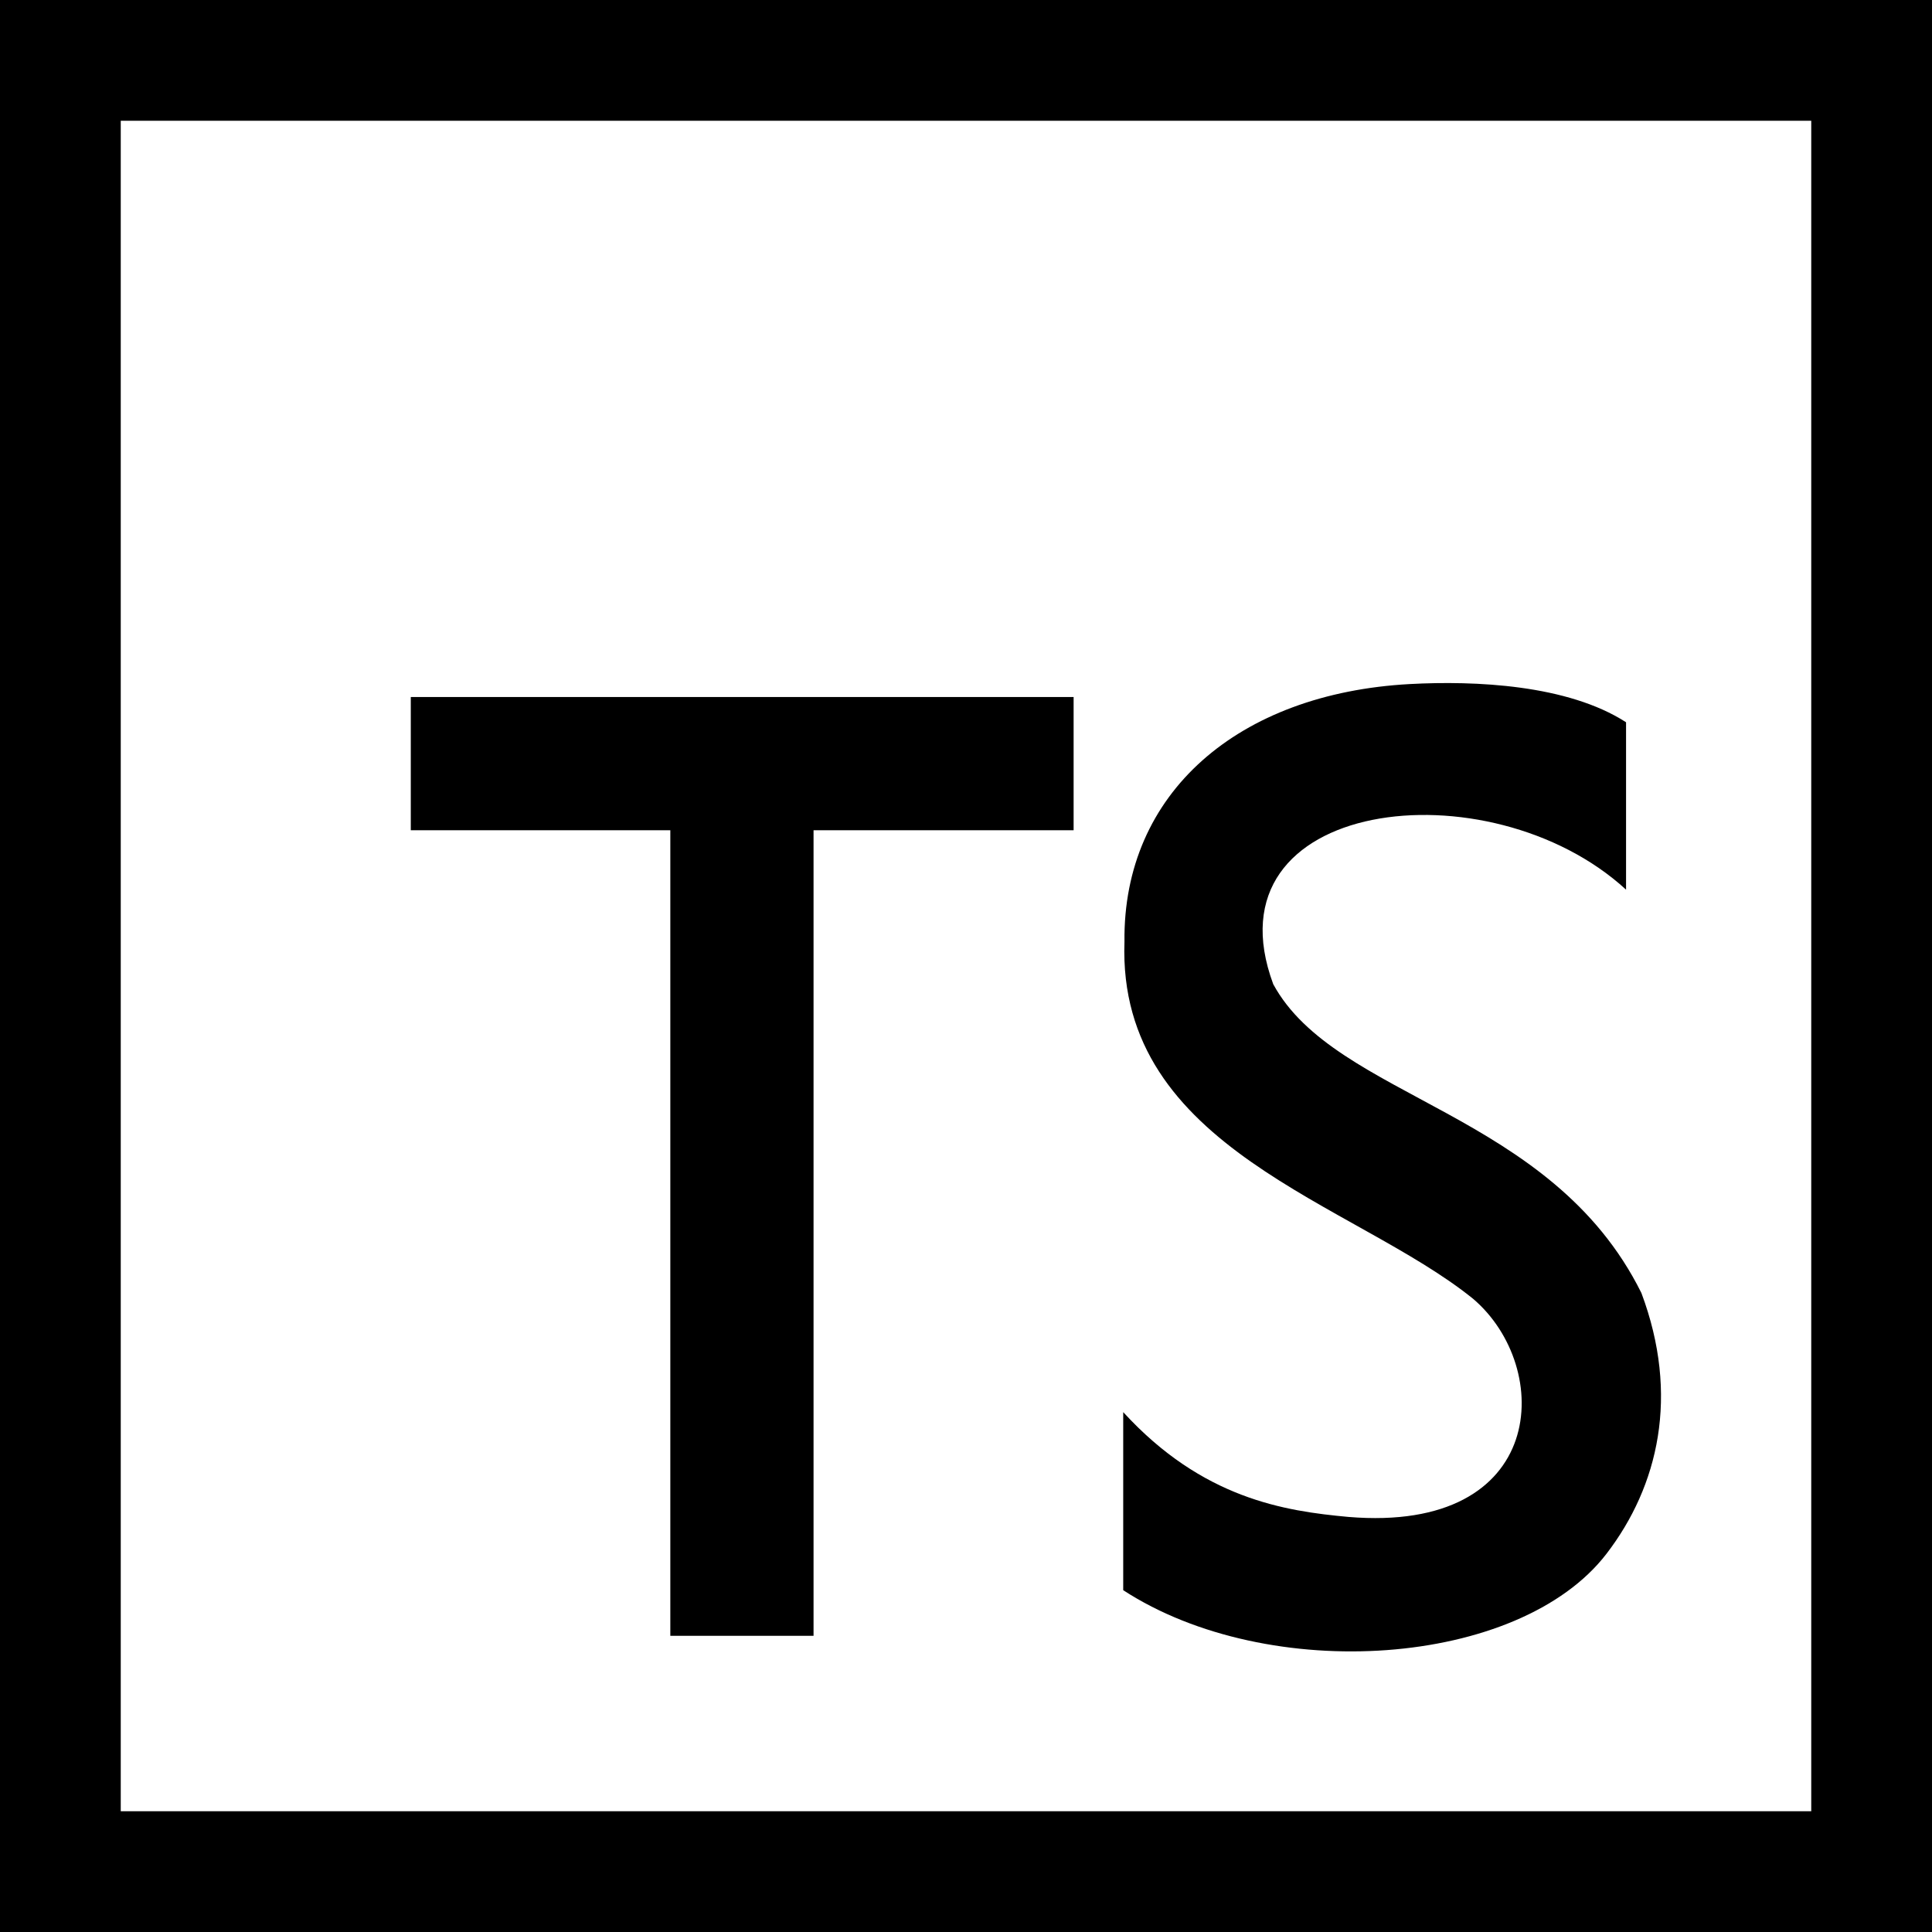
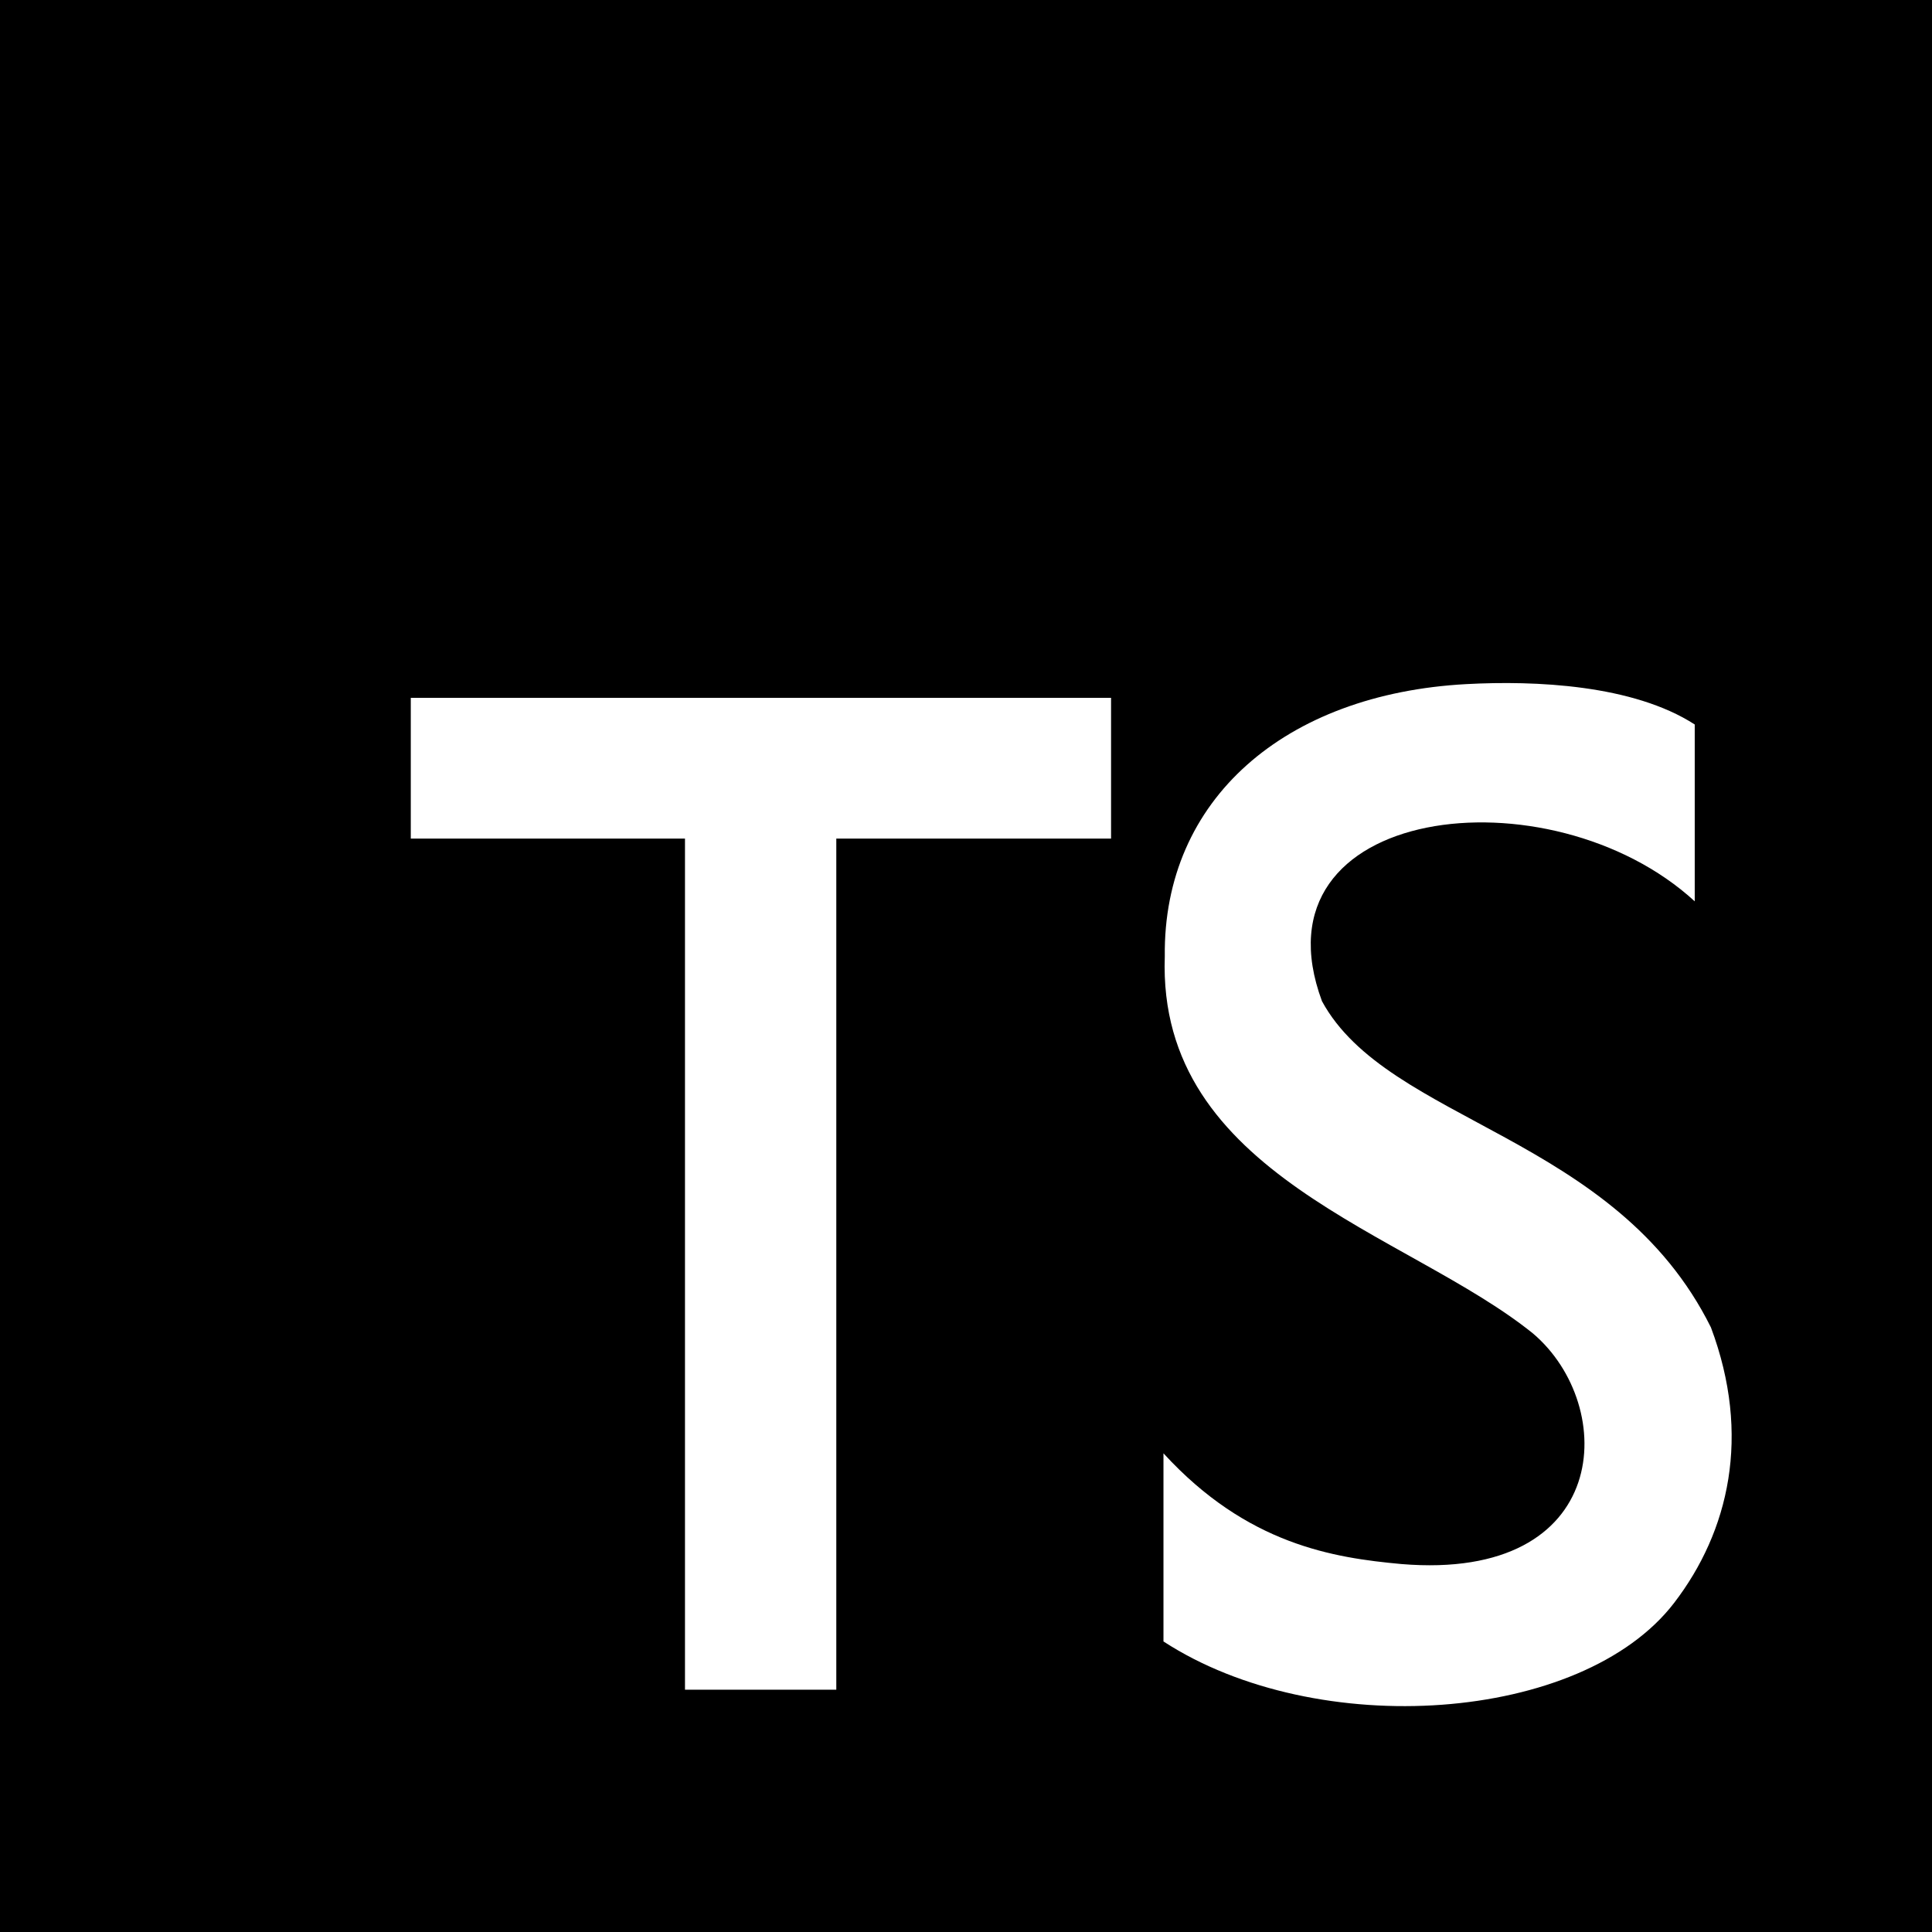
<svg xmlns="http://www.w3.org/2000/svg" version="1.1" width="512px" height="512px">
-   <path d="M357.333,402c-16.933-1.555-38.667-4.833-59.67-27.772v47.19C336.25,446.5,402.614,441.896,425.75,411.75c13.75-17.917,19.417-41.917,9.237-69.099C411,294.333,354,291.333,337.424,260.822c-18.313-49.418,57.212-58.347,93.498-25.054V191.408c-15.461-9.985-40.044-11.058-57.289-10.126c-45.512,2.458-76.095,28.901-75.638,68.293c-1.961,54.987,60.83,69.145,92.359,94.592C411.766,362.337,410.233,406.402,357.333,402z M177.642,433.514V220.025h-68.778v-35.303h175.655v35.303h-68.921v213.489L177.642,433.514z M480,32v448H32V32H480z M512,0H0v512h512V0z" />
+   <path d="M0,0v512h512V0H0z M294.445,222.23h-72.816v225.553l-40.101-0V222.23h-72.665v-37.298h185.581V222.23z M443.657,424.789c-24.443,31.85-94.558,36.714-135.325,10.214v-49.857c22.191,24.235,45.152,27.698,63.042,29.341c55.889,4.65,57.509-41.904,34.886-61.101c-33.311-26.885-99.65-41.844-97.578-99.937c-0.482-41.618,31.829-69.556,79.913-72.153c18.22-0.984,44.193,0.15,60.527,10.699v46.867c-38.337-35.174-118.129-25.741-98.781,26.47c17.513,32.235,77.734,35.405,103.076,86.453C464.171,380.503,458.184,405.86,443.657,424.789z" />
</svg>
